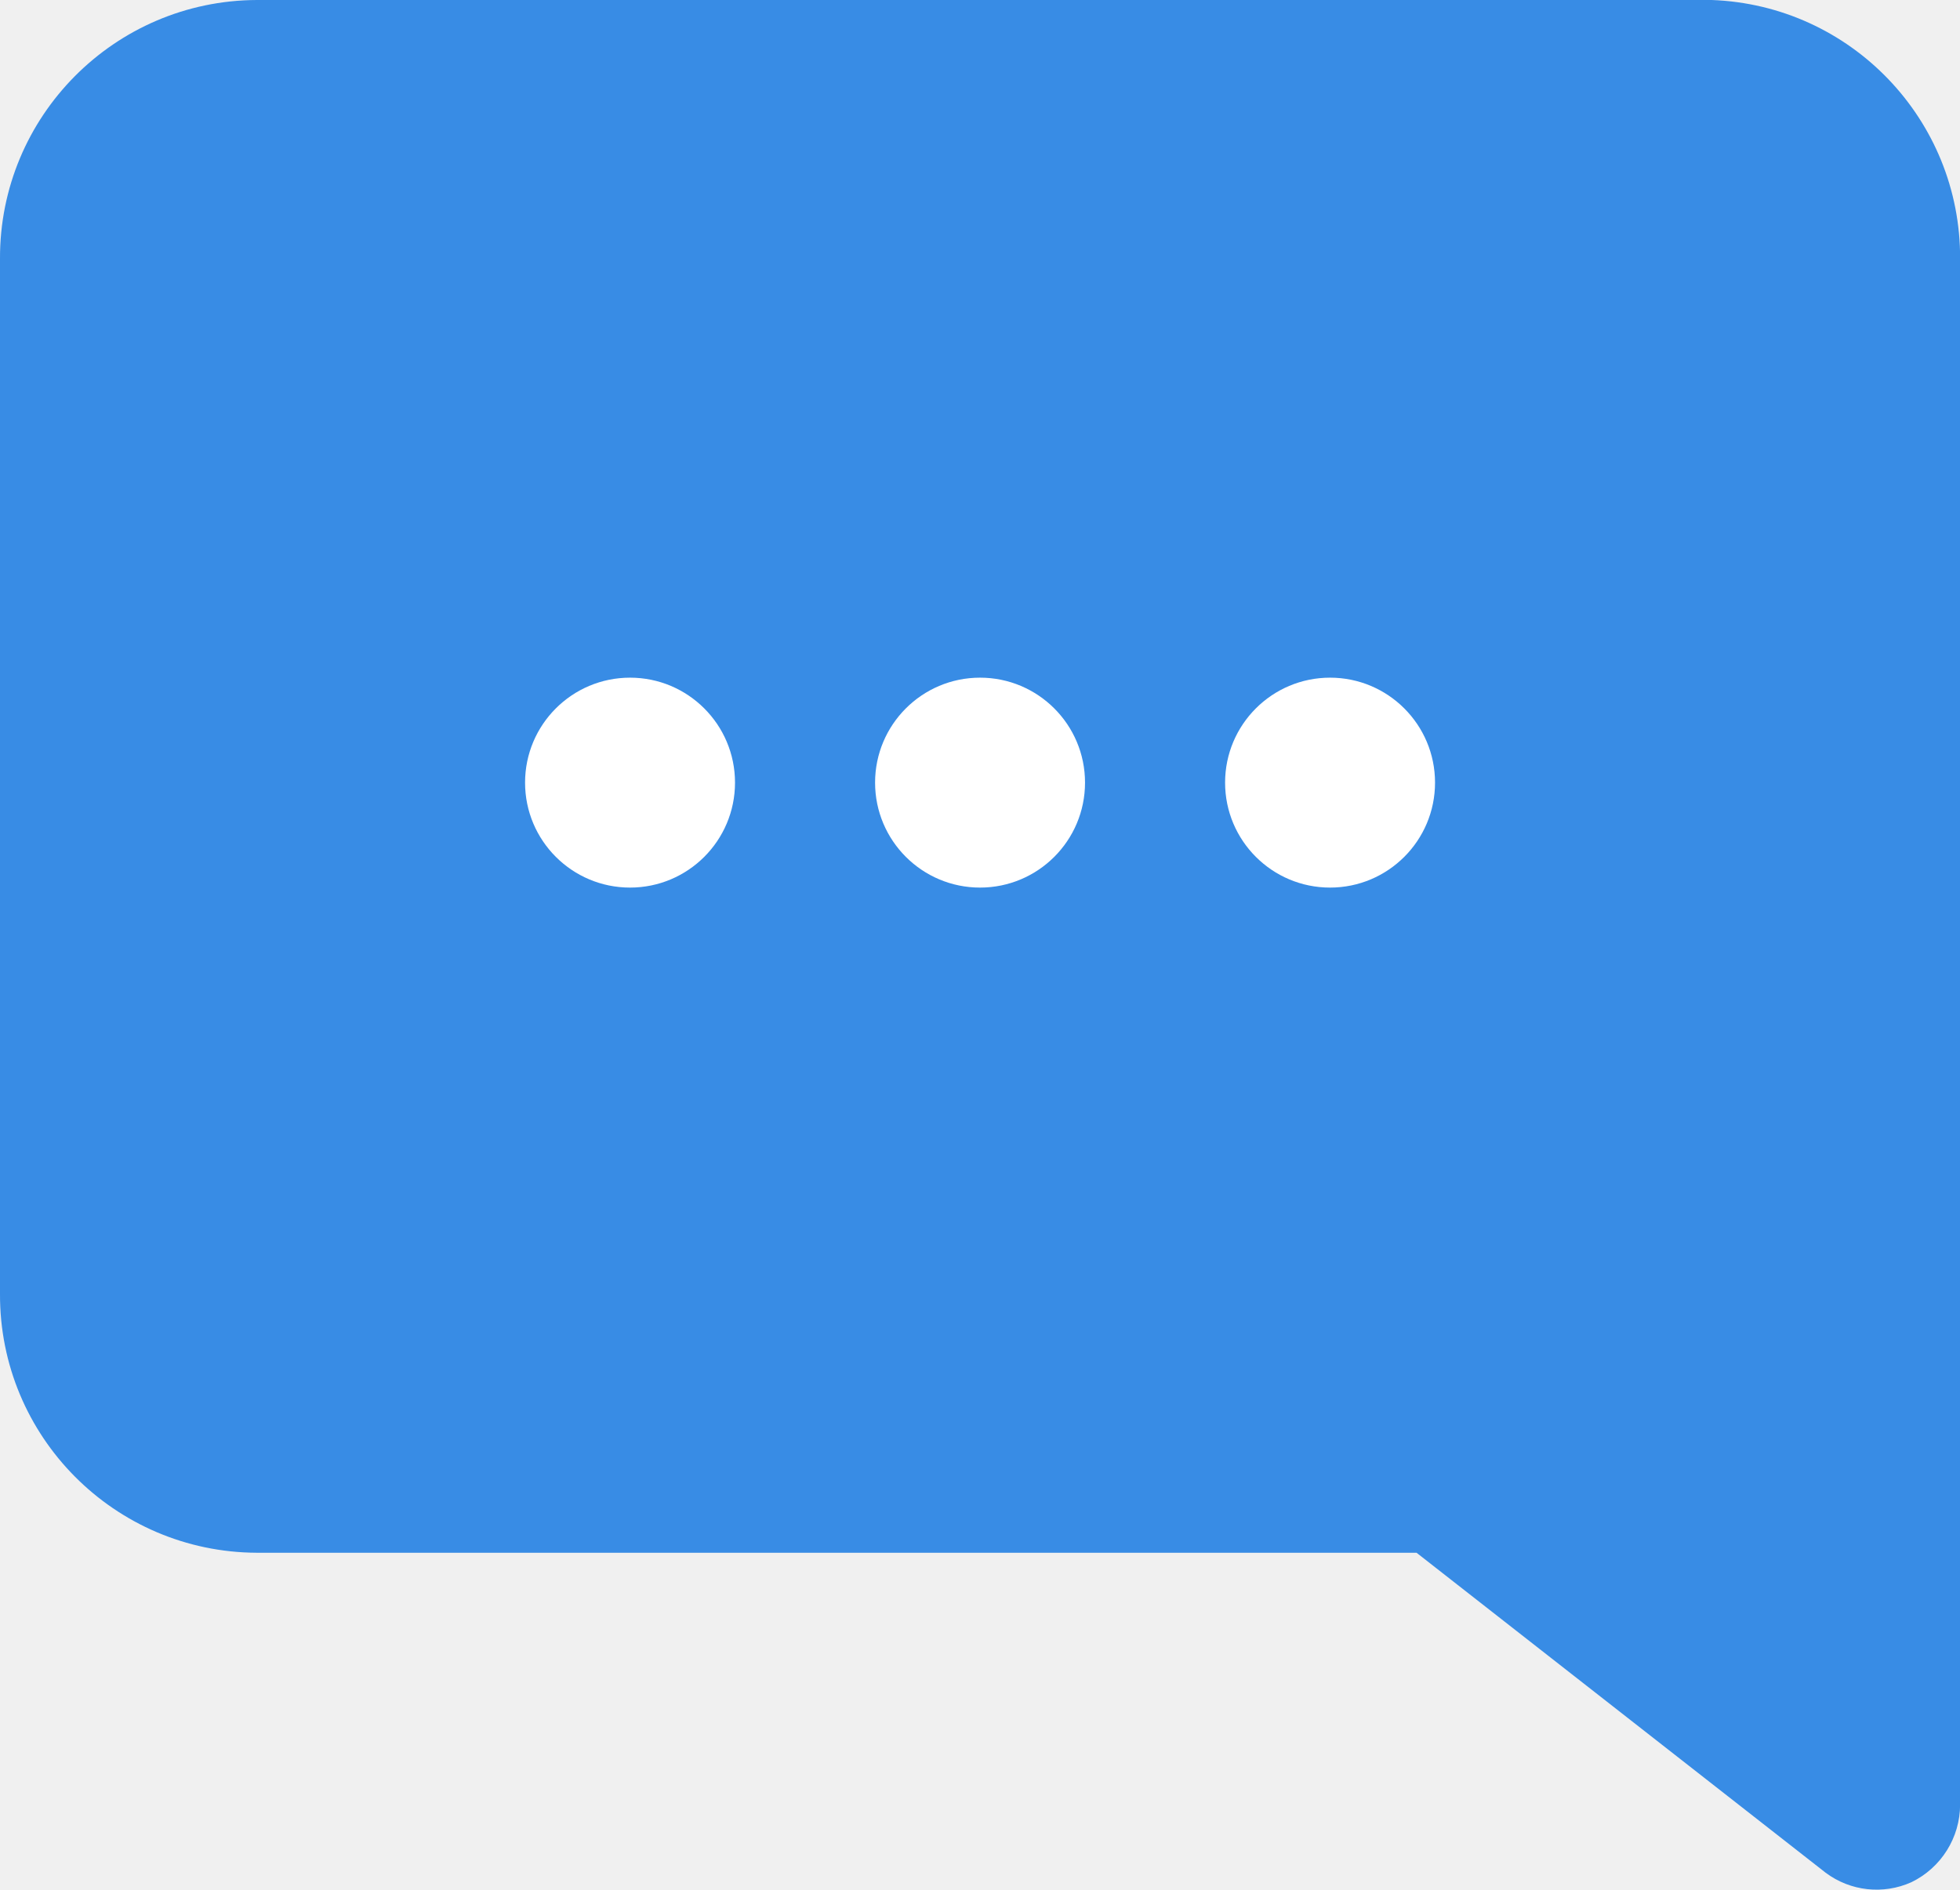
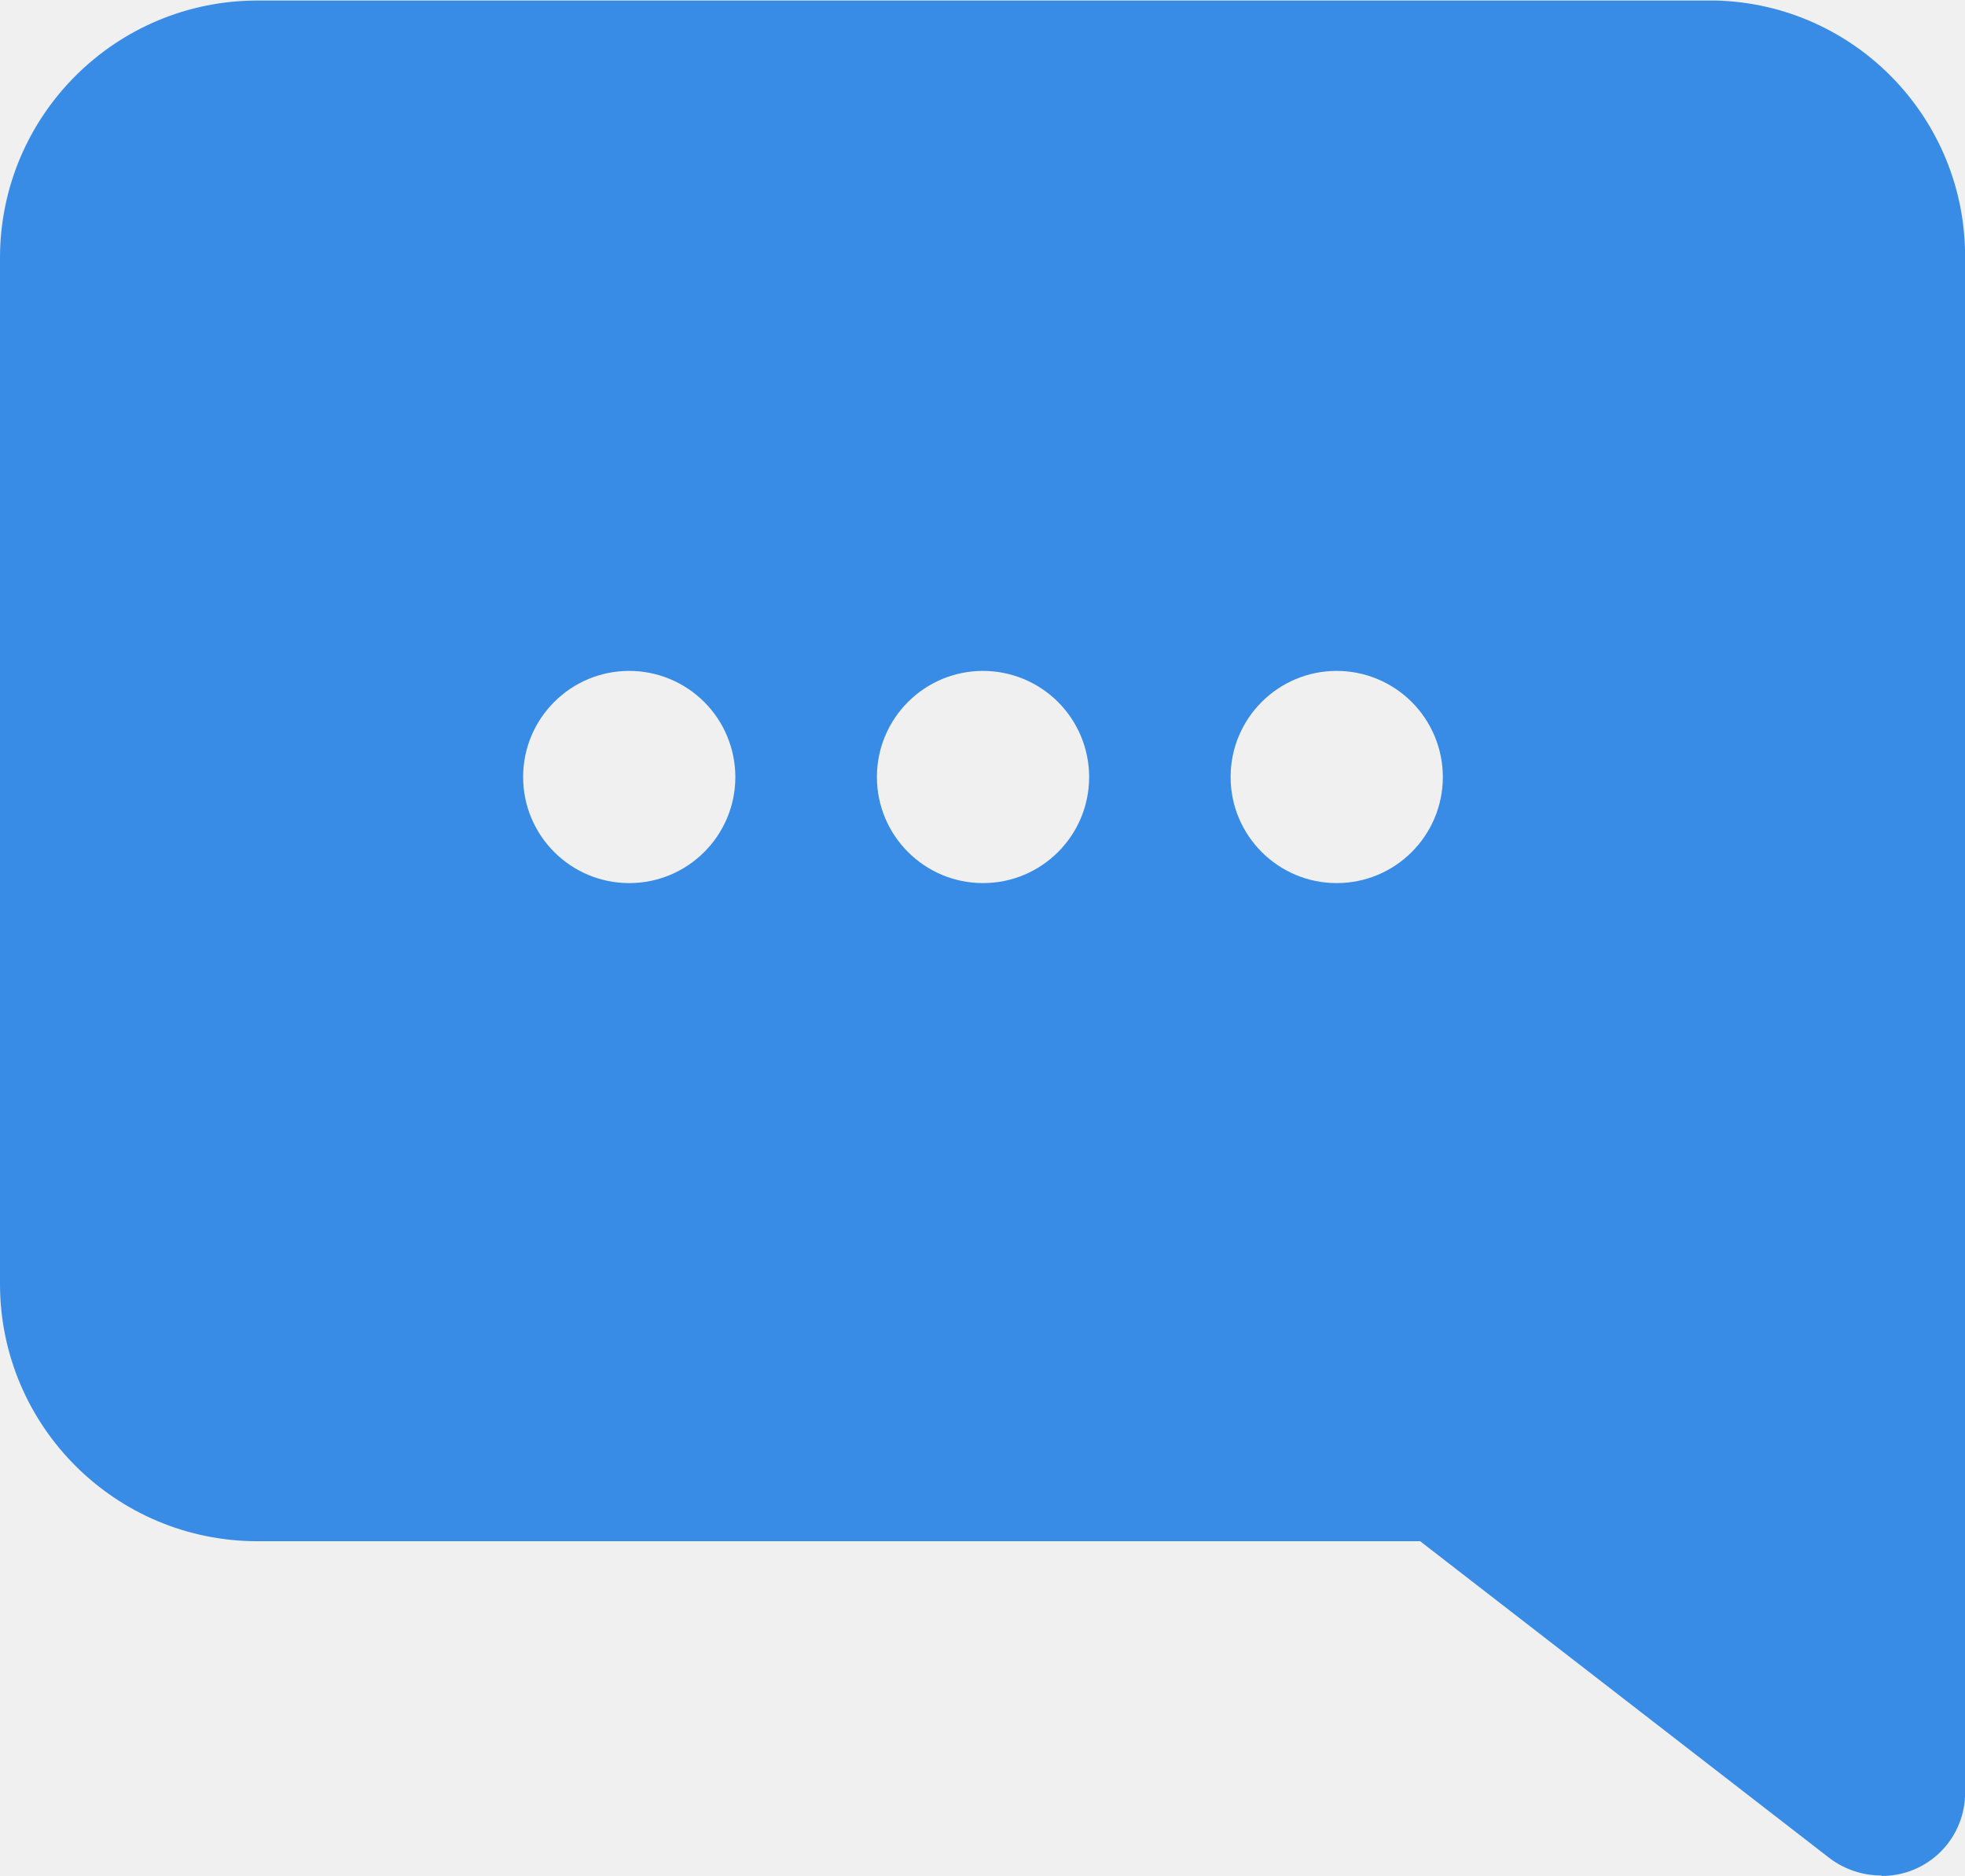
- <svg xmlns="http://www.w3.org/2000/svg" width="18.653" height="17.987" viewBox="0 0 18.653 17.987">
-   <g id="그룹_50156" data-name="그룹 50156" transform="translate(-118.673 -411)">
-     <path id="패스_814" data-name="패스 814" d="M27.291,4H13.444A2.454,2.454,0,0,0,11,6.463v9.853a2.454,2.454,0,0,0,2.444,2.463H24.481l3.894,3.046a.809.809,0,0,0,.815.09.822.822,0,0,0,.464-.739V6.463A2.454,2.454,0,0,0,27.291,4Z" transform="translate(107.673 407)" fill="#388ce5" />
-     <g id="그룹_885" data-name="그룹 885" transform="translate(123.67 417.45)">
-       <circle id="타원_58" data-name="타원 58" cx="0.999" cy="0.999" r="0.999" fill="#fff" />
-       <circle id="타원_59" data-name="타원 59" cx="0.999" cy="0.999" r="0.999" transform="translate(3.331)" fill="#fff" />
-       <circle id="타원_60" data-name="타원 60" cx="0.999" cy="0.999" r="0.999" transform="translate(6.662)" fill="#fff" />
-     </g>
-   </g>
+ <svg xmlns="http://www.w3.org/2000/svg" width="22" height="21" viewBox="0 0 22 21">
+   <path id="제외_6" data-name="제외 6" d="M3130.738,3409.5a.963.963,0,0,1-.573-.188l-4.592-3.555h-13.016a2.883,2.883,0,0,1-2.884-2.876v-11.5a2.883,2.883,0,0,1,2.884-2.875h16.331a2.865,2.865,0,0,1,2.786,2.875v17.179a.93.93,0,0,1-.936.945Zm-6.1-13.488a1.188,1.188,0,1,0,1.189,1.188A1.189,1.189,0,0,0,3124.633,3396.012Zm-3.959,0a1.188,1.188,0,1,0,1.188,1.188A1.189,1.189,0,0,0,3120.674,3396.012Zm-3.961,0a1.188,1.188,0,1,0,1.188,1.188A1.189,1.189,0,0,0,3116.713,3396.012Z" transform="translate(-3109.673 -3388.5)" fill="#388ce5" />
</svg>
